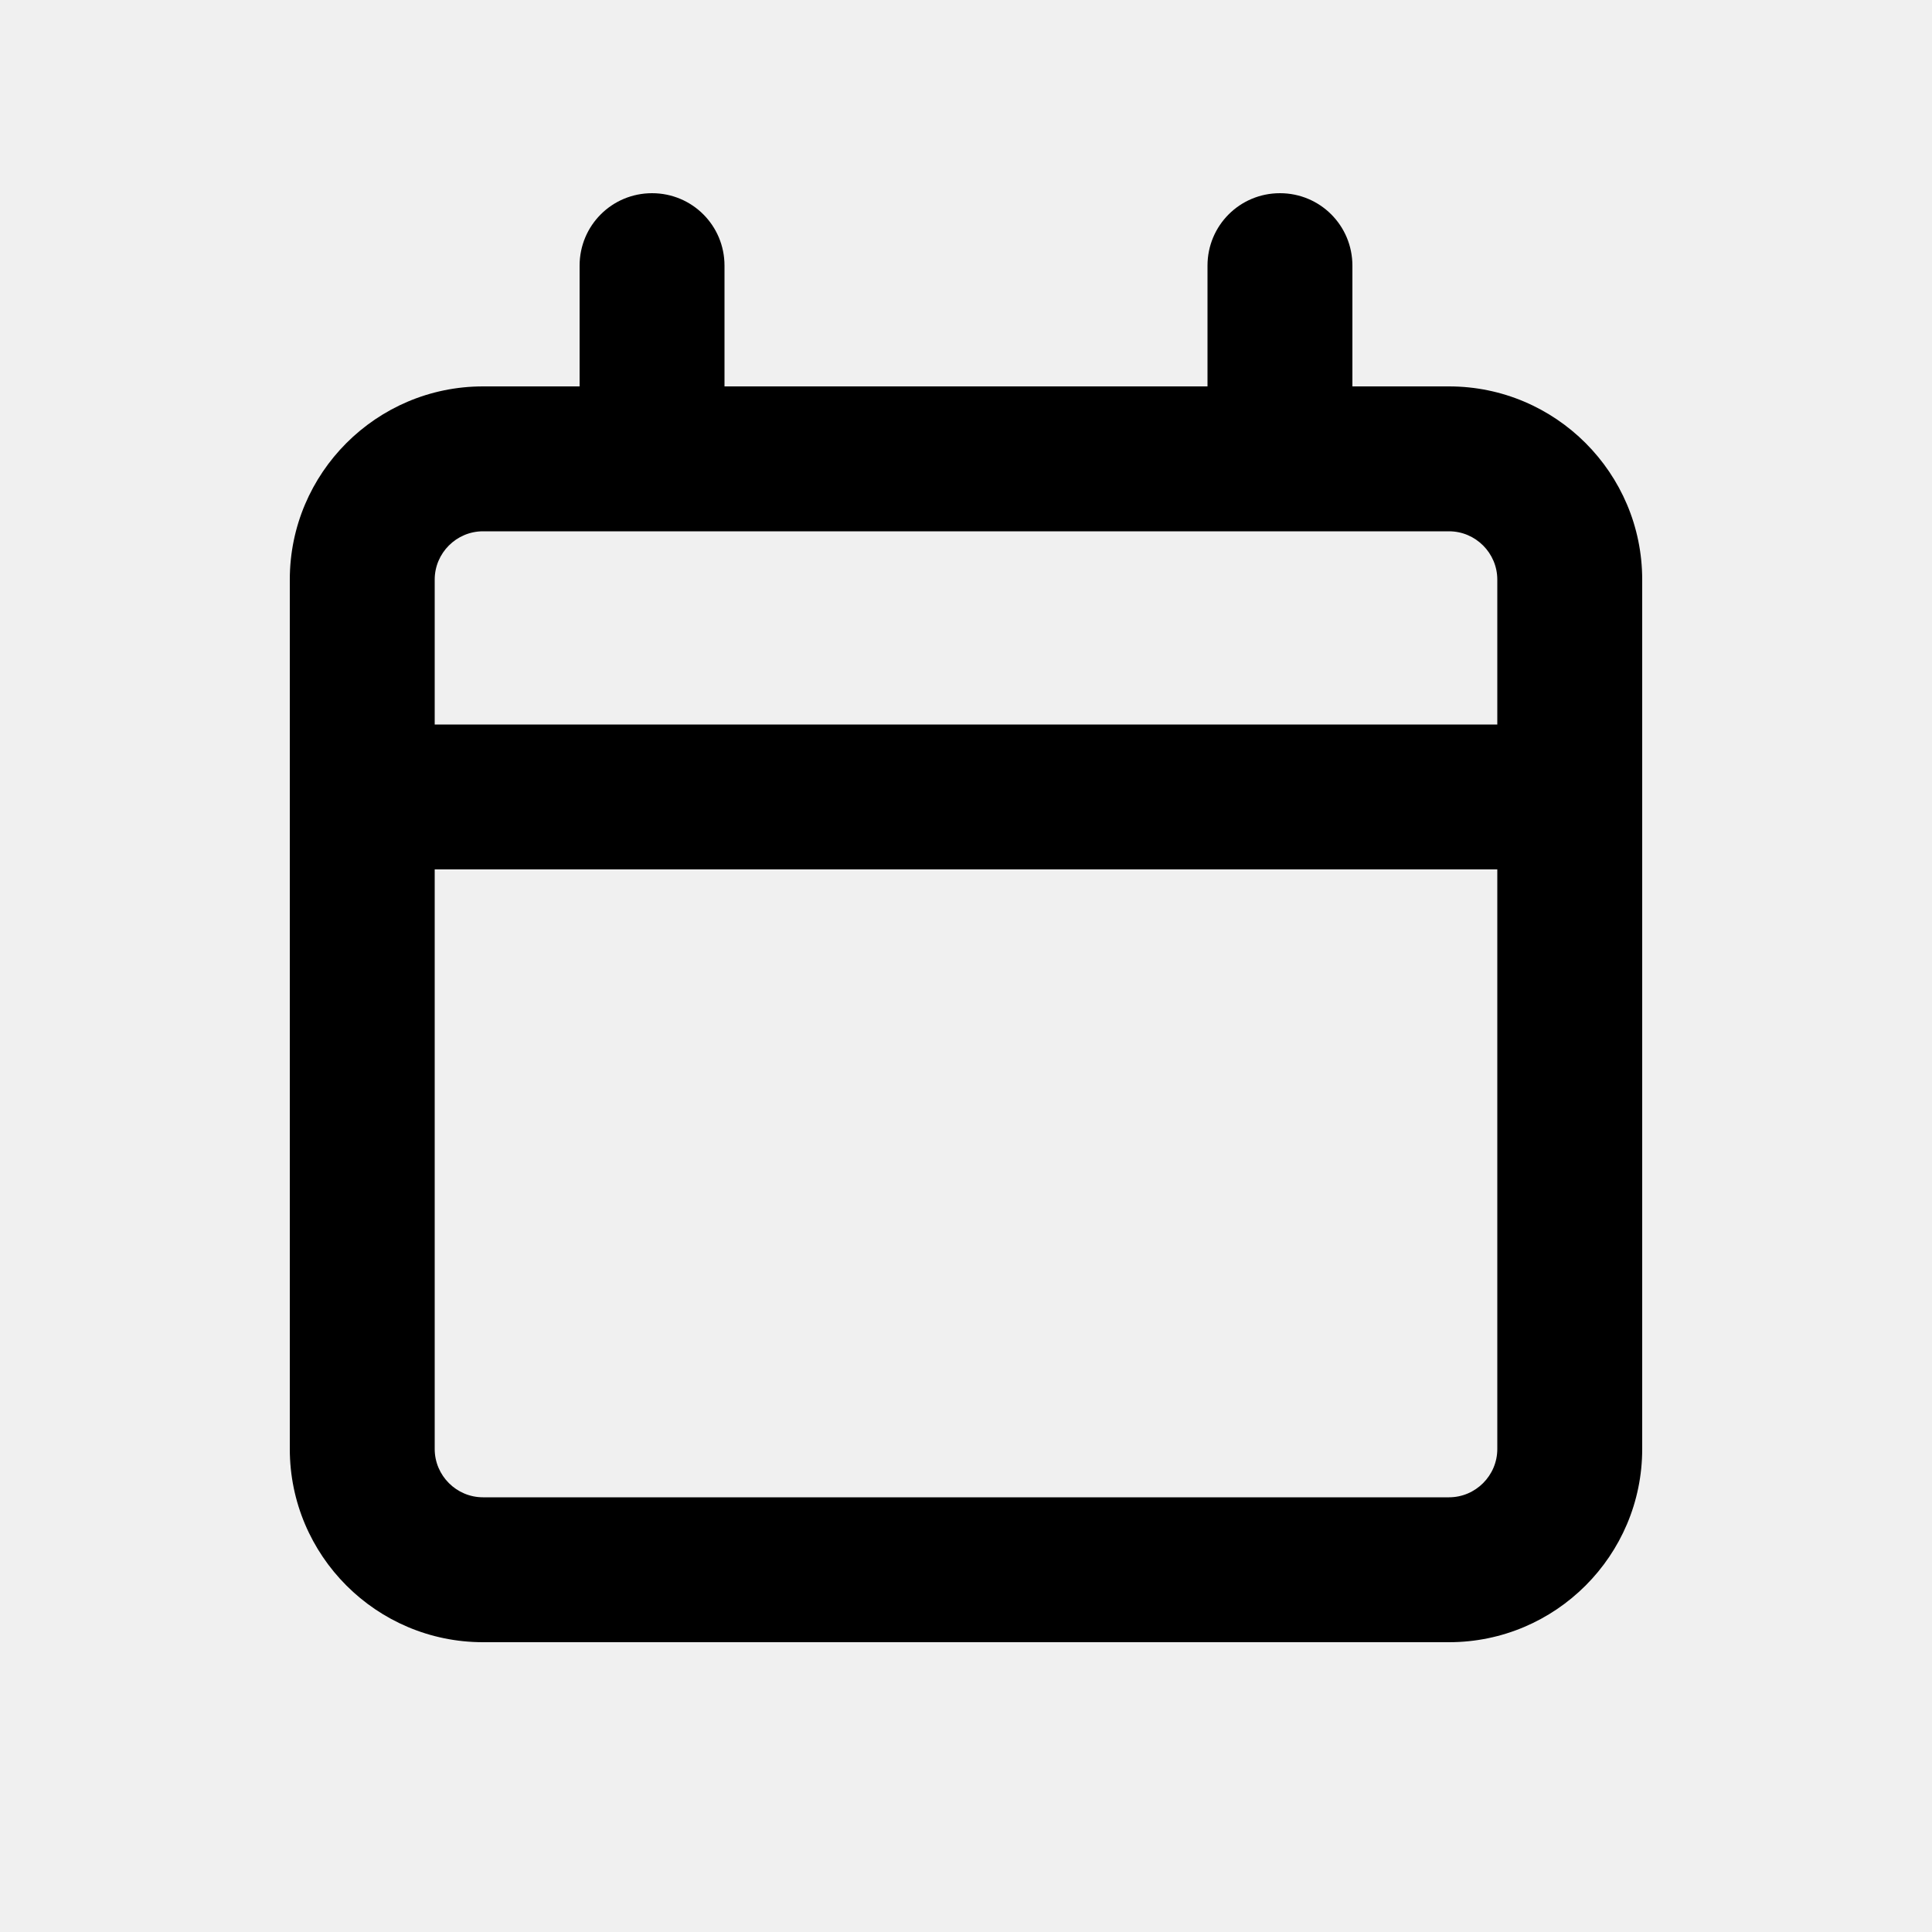
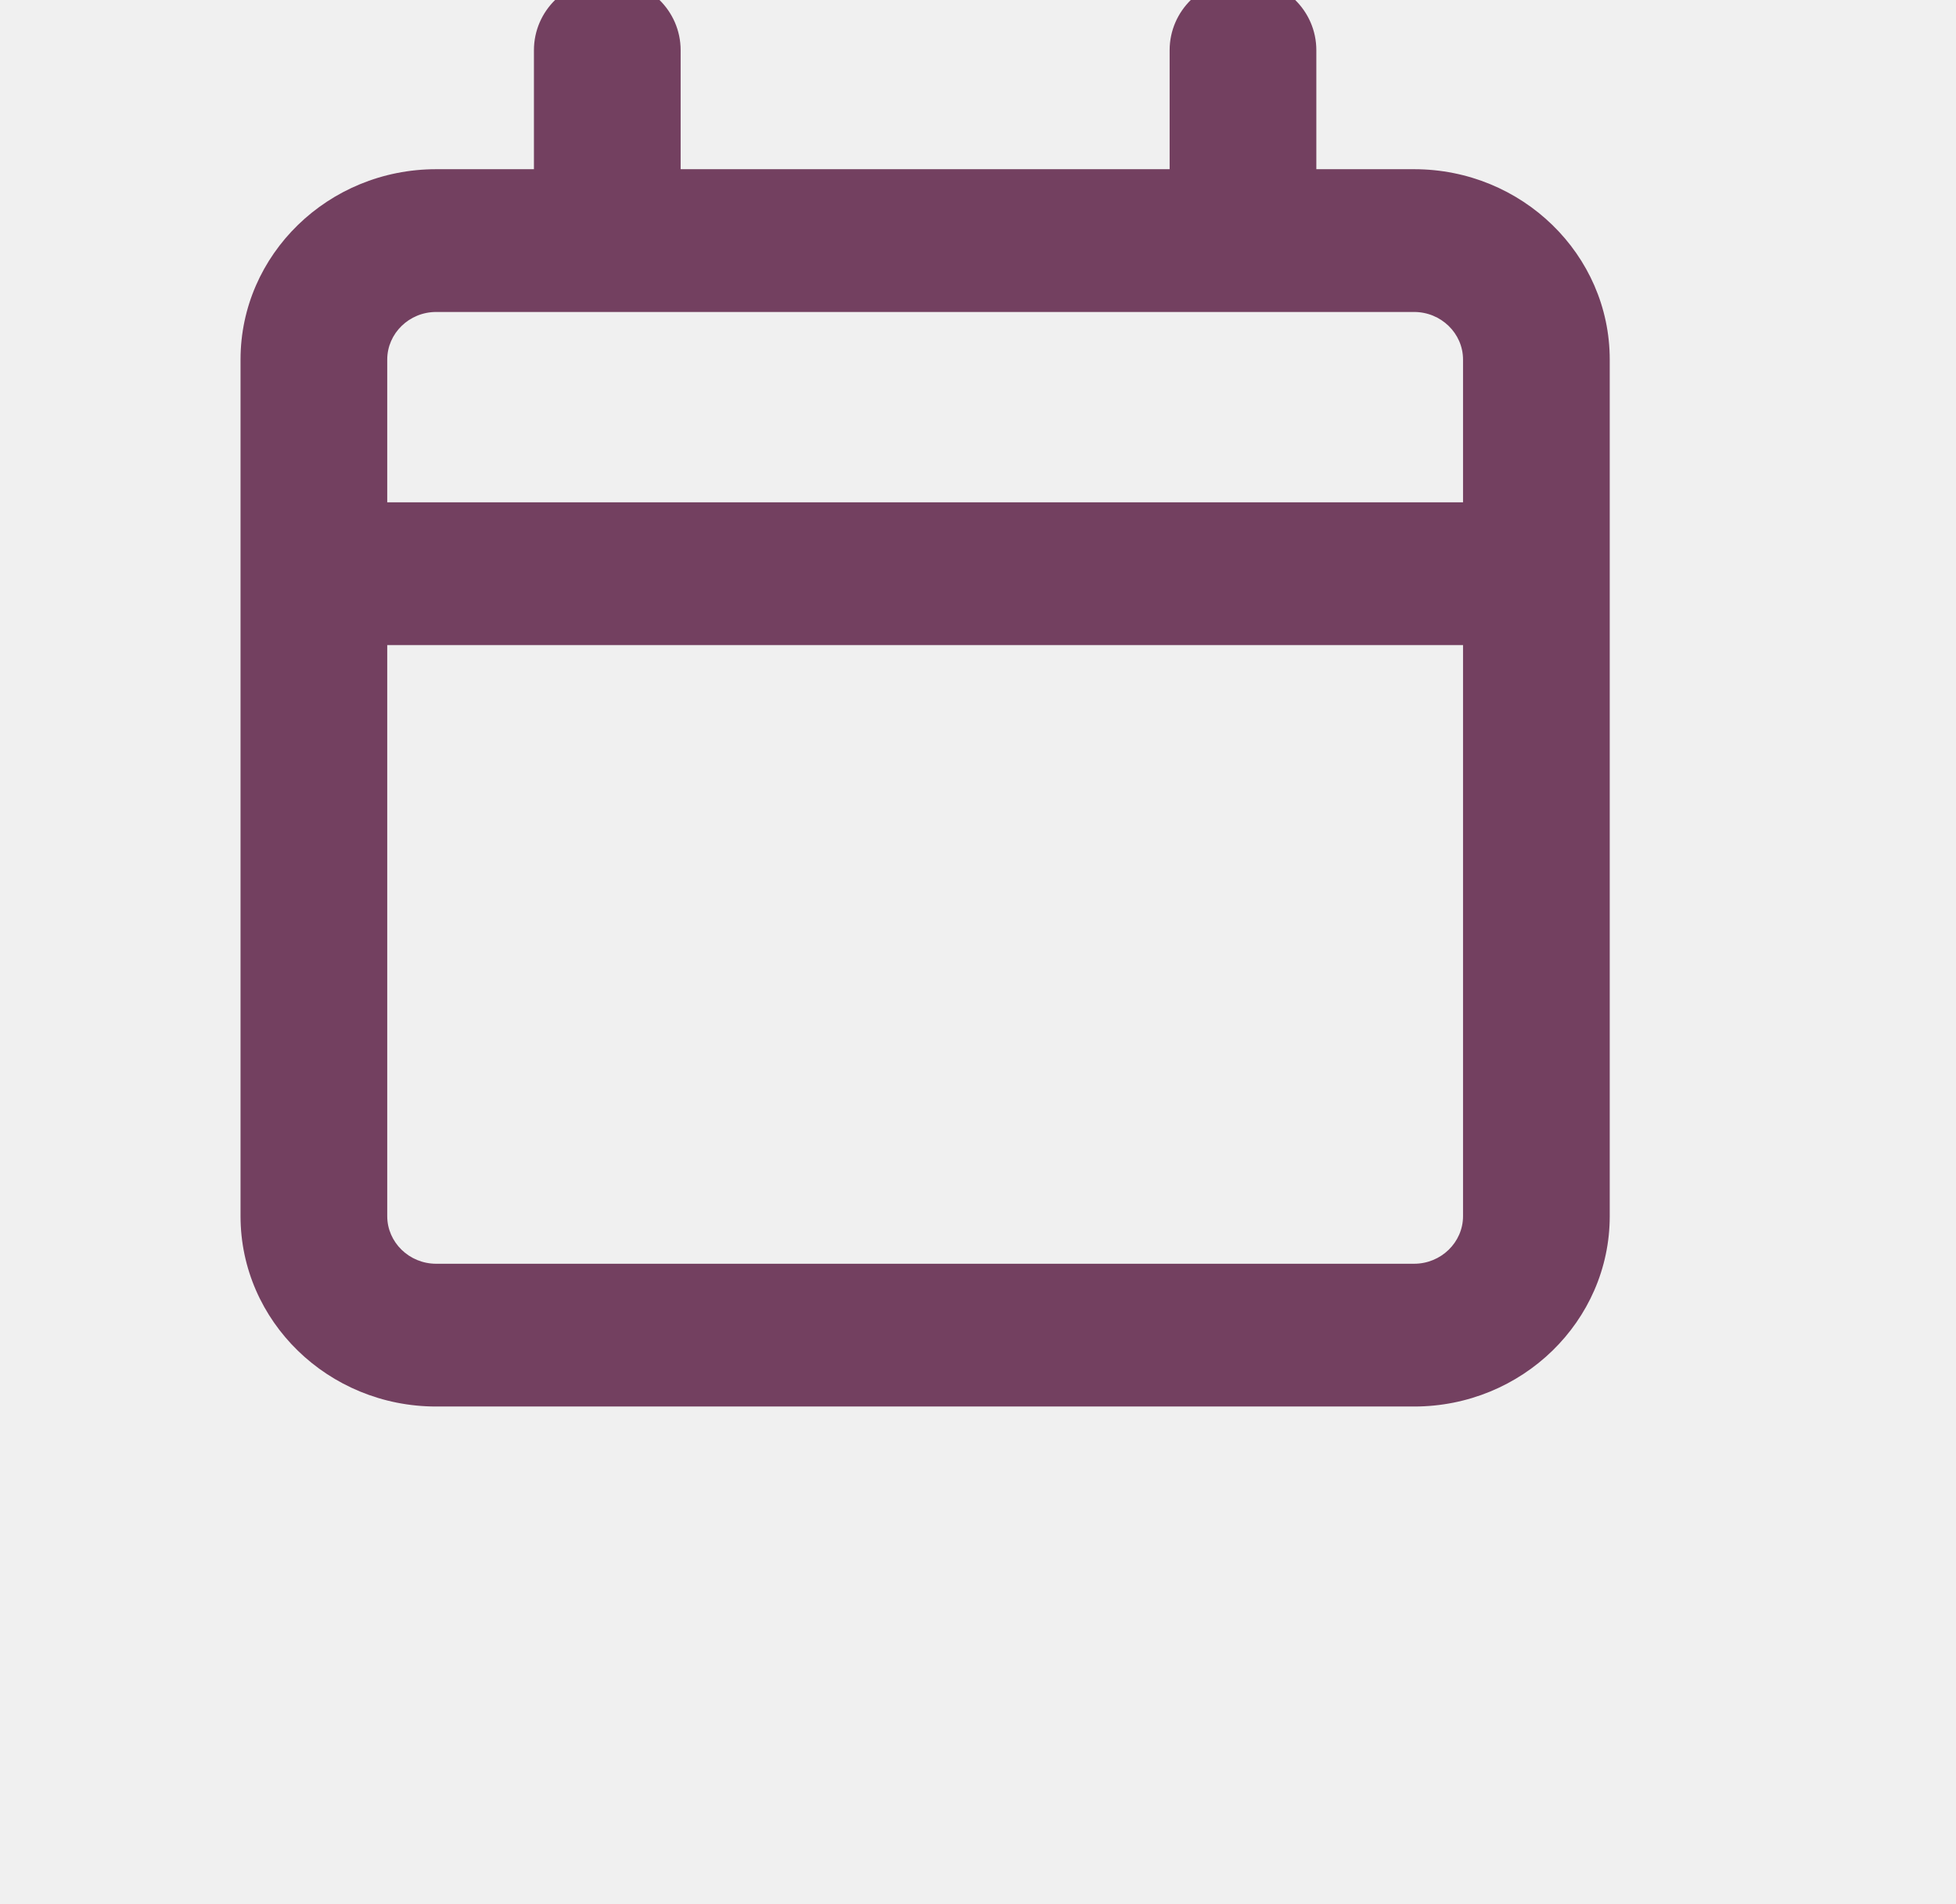
- <svg xmlns="http://www.w3.org/2000/svg" viewBox="0 0 640 640">
-   <path d="M216 64C229.3 64 240 74.7 240 88L240 128L400 128L400 88C400 74.7 410.7 64 424 64C437.3 64 448 74.7 448 88L448 128L480 128C515.3 128 544 156.7 544 192L544 480C544 515.3 515.3 544 480 544L160 544C124.7 544 96 515.3 96 480L96 192C96 156.7 124.7 128 160 128L192 128L192 88C192 74.7 202.7 64 216 64zM216 176L160 176C151.2 176 144 183.2 144 192L144 240L496 240L496 192C496 183.2 488.8 176 480 176L216 176zM144 288L144 480C144 488.8 151.2 496 160 496L480 496C488.8 496 496 488.8 496 480L496 288L144 288z" />
+ <svg xmlns="http://www.w3.org/2000/svg" width="37" height="36" viewBox="0 0 37 36" fill="none">
+   <g clip-path="url(#clip0_136_503)">
+     <path d="M11.488 -0.4C12.257 -0.4 12.875 0.202 12.875 0.95V3.2H22.125V0.95C22.125 0.202 22.744 -0.4 23.513 -0.4C24.282 -0.4 24.9 0.202 24.9 0.95V3.2H26.75C28.791 3.2 30.45 4.814 30.45 6.8V23C30.45 24.986 28.791 26.6 26.75 26.6H8.25C6.209 26.6 4.55 24.986 4.55 23V6.8C4.55 4.814 6.209 3.2 8.25 3.2H10.1V0.95C10.1 0.202 10.719 -0.4 11.488 -0.4ZM11.488 5.9H8.25C7.741 5.9 7.325 6.305 7.325 6.8V9.5H27.675V6.8C27.675 6.305 27.259 5.9 26.75 5.9H11.488ZM7.325 12.2V23C7.325 23.495 7.741 23.9 8.25 23.9H26.75C27.259 23.9 27.675 23.495 27.675 23V12.2H7.325Z" fill="#734060" />
+   </g>
+   <defs>
+     <clipPath id="clip0_136_503">
+       <rect width="37" height="36" fill="white" />
+     </clipPath>
+   </defs>
</svg>
